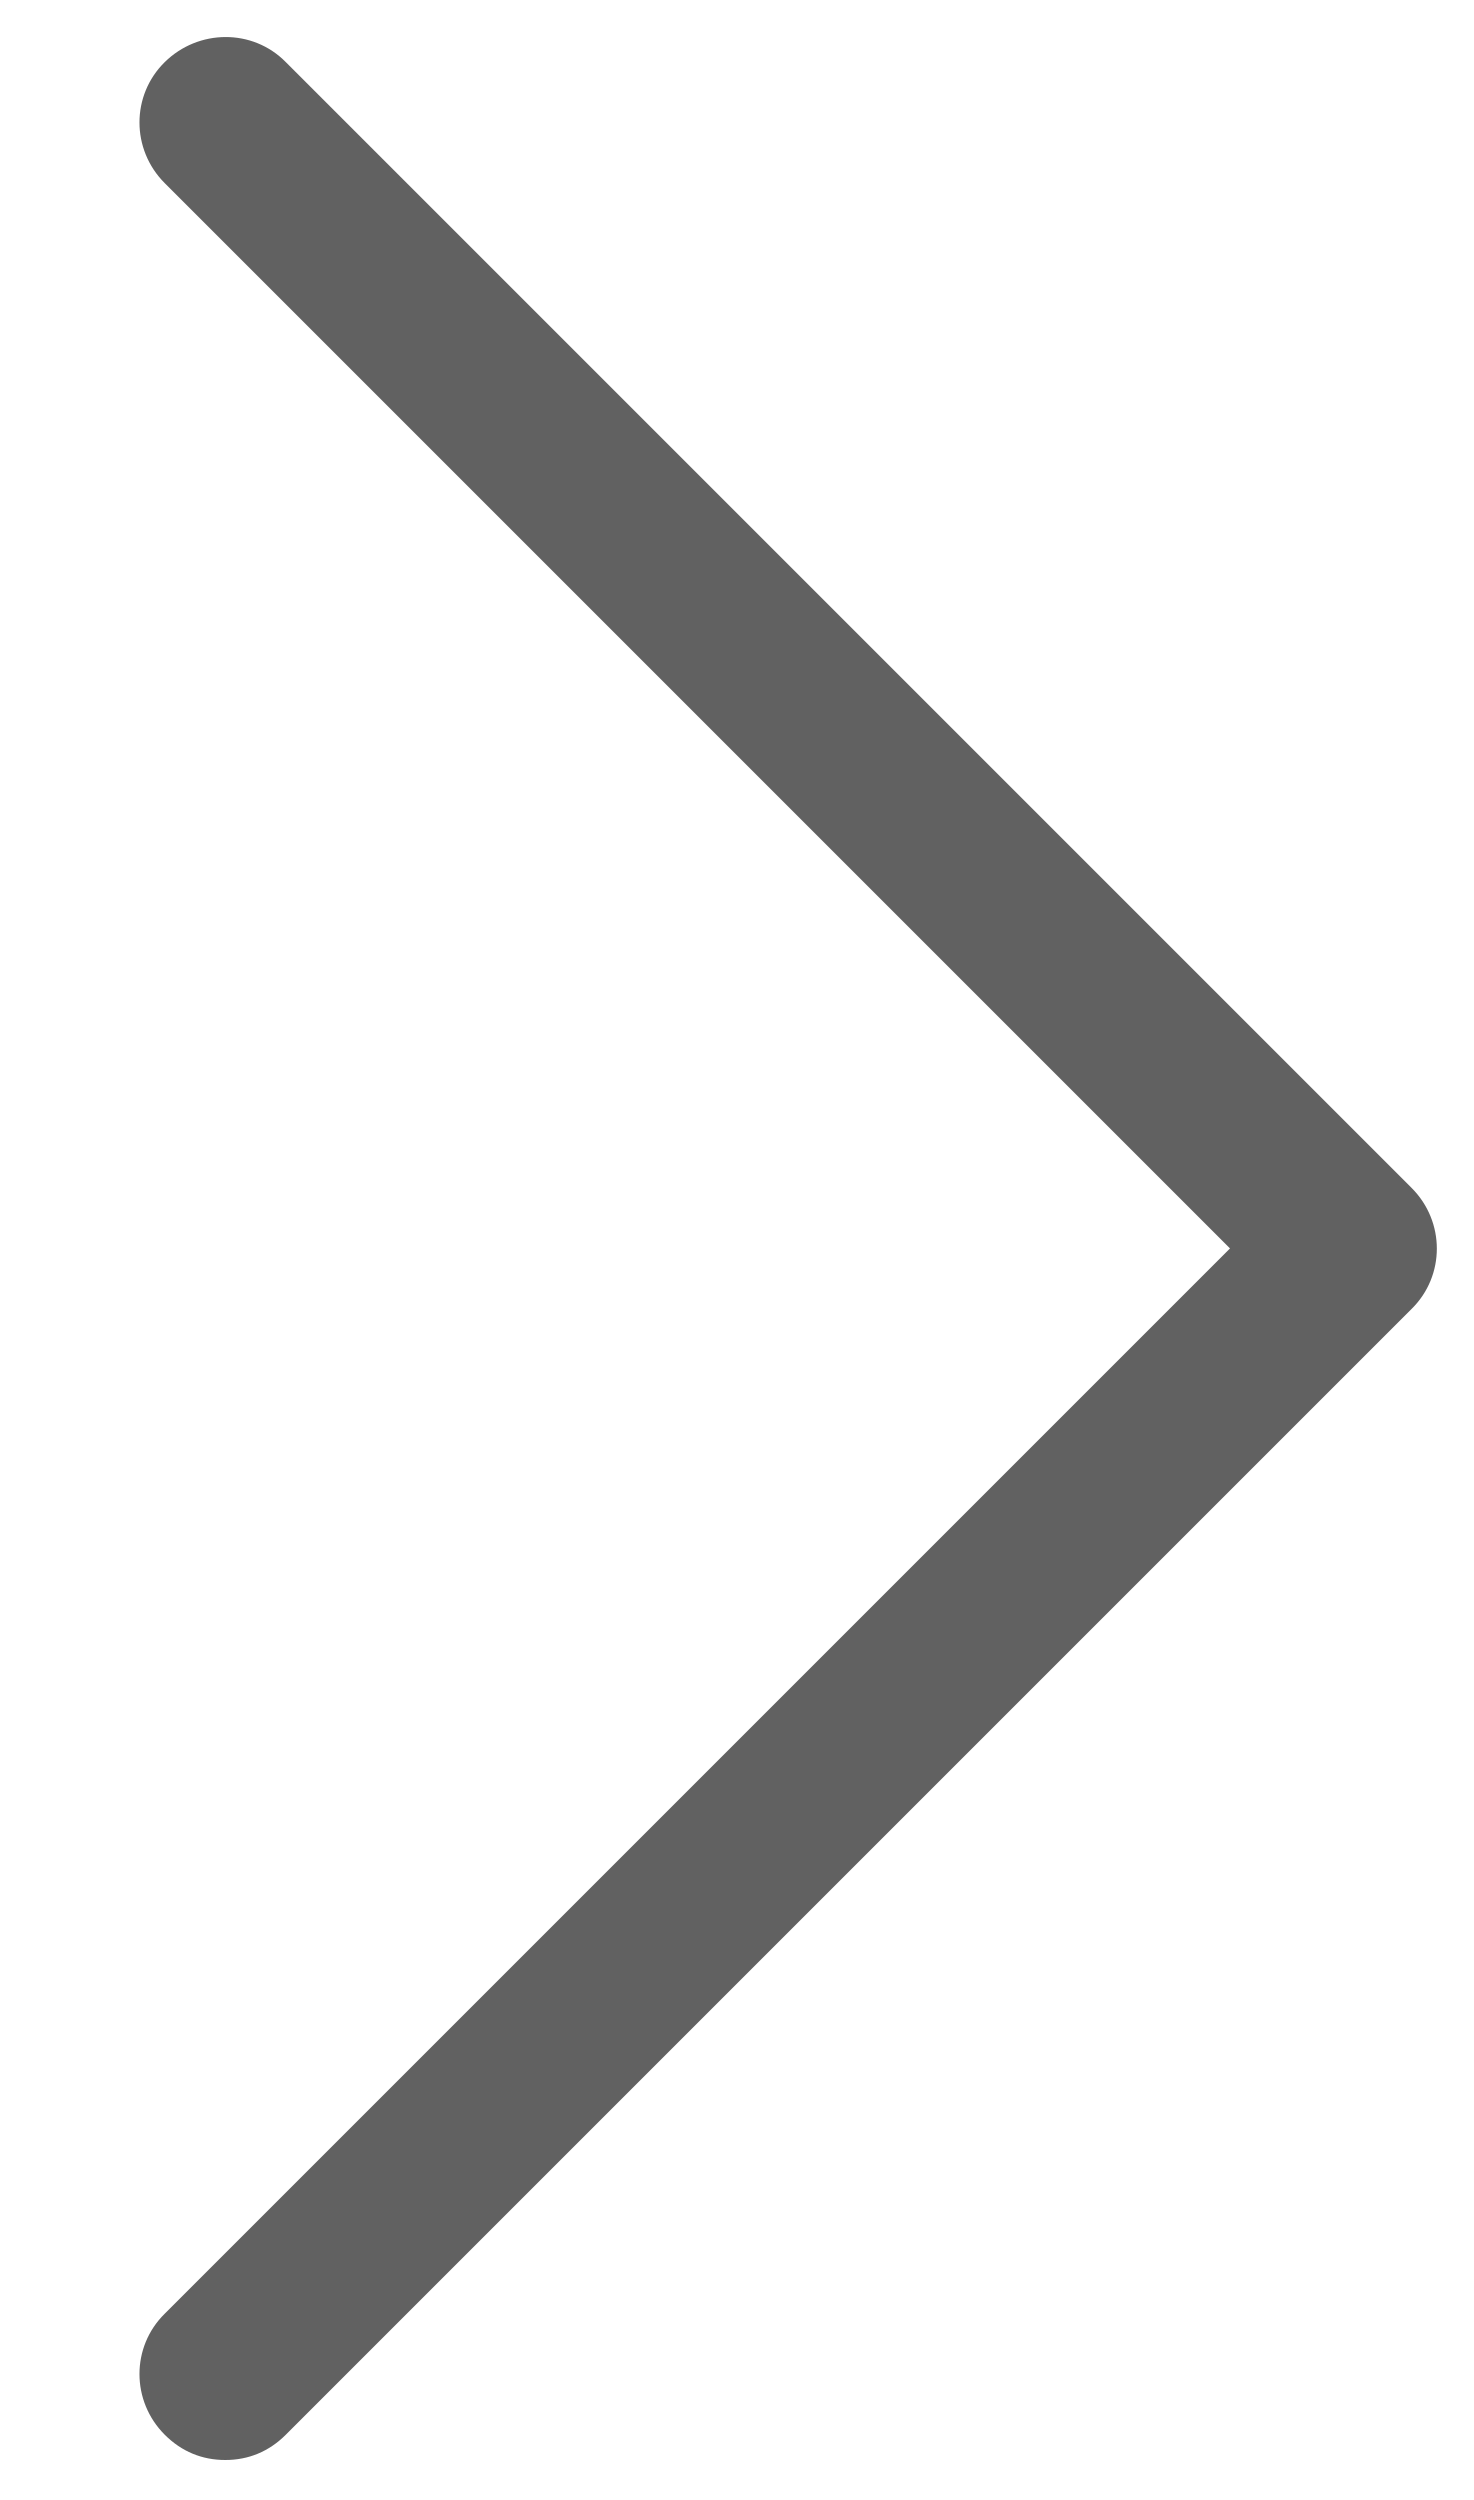
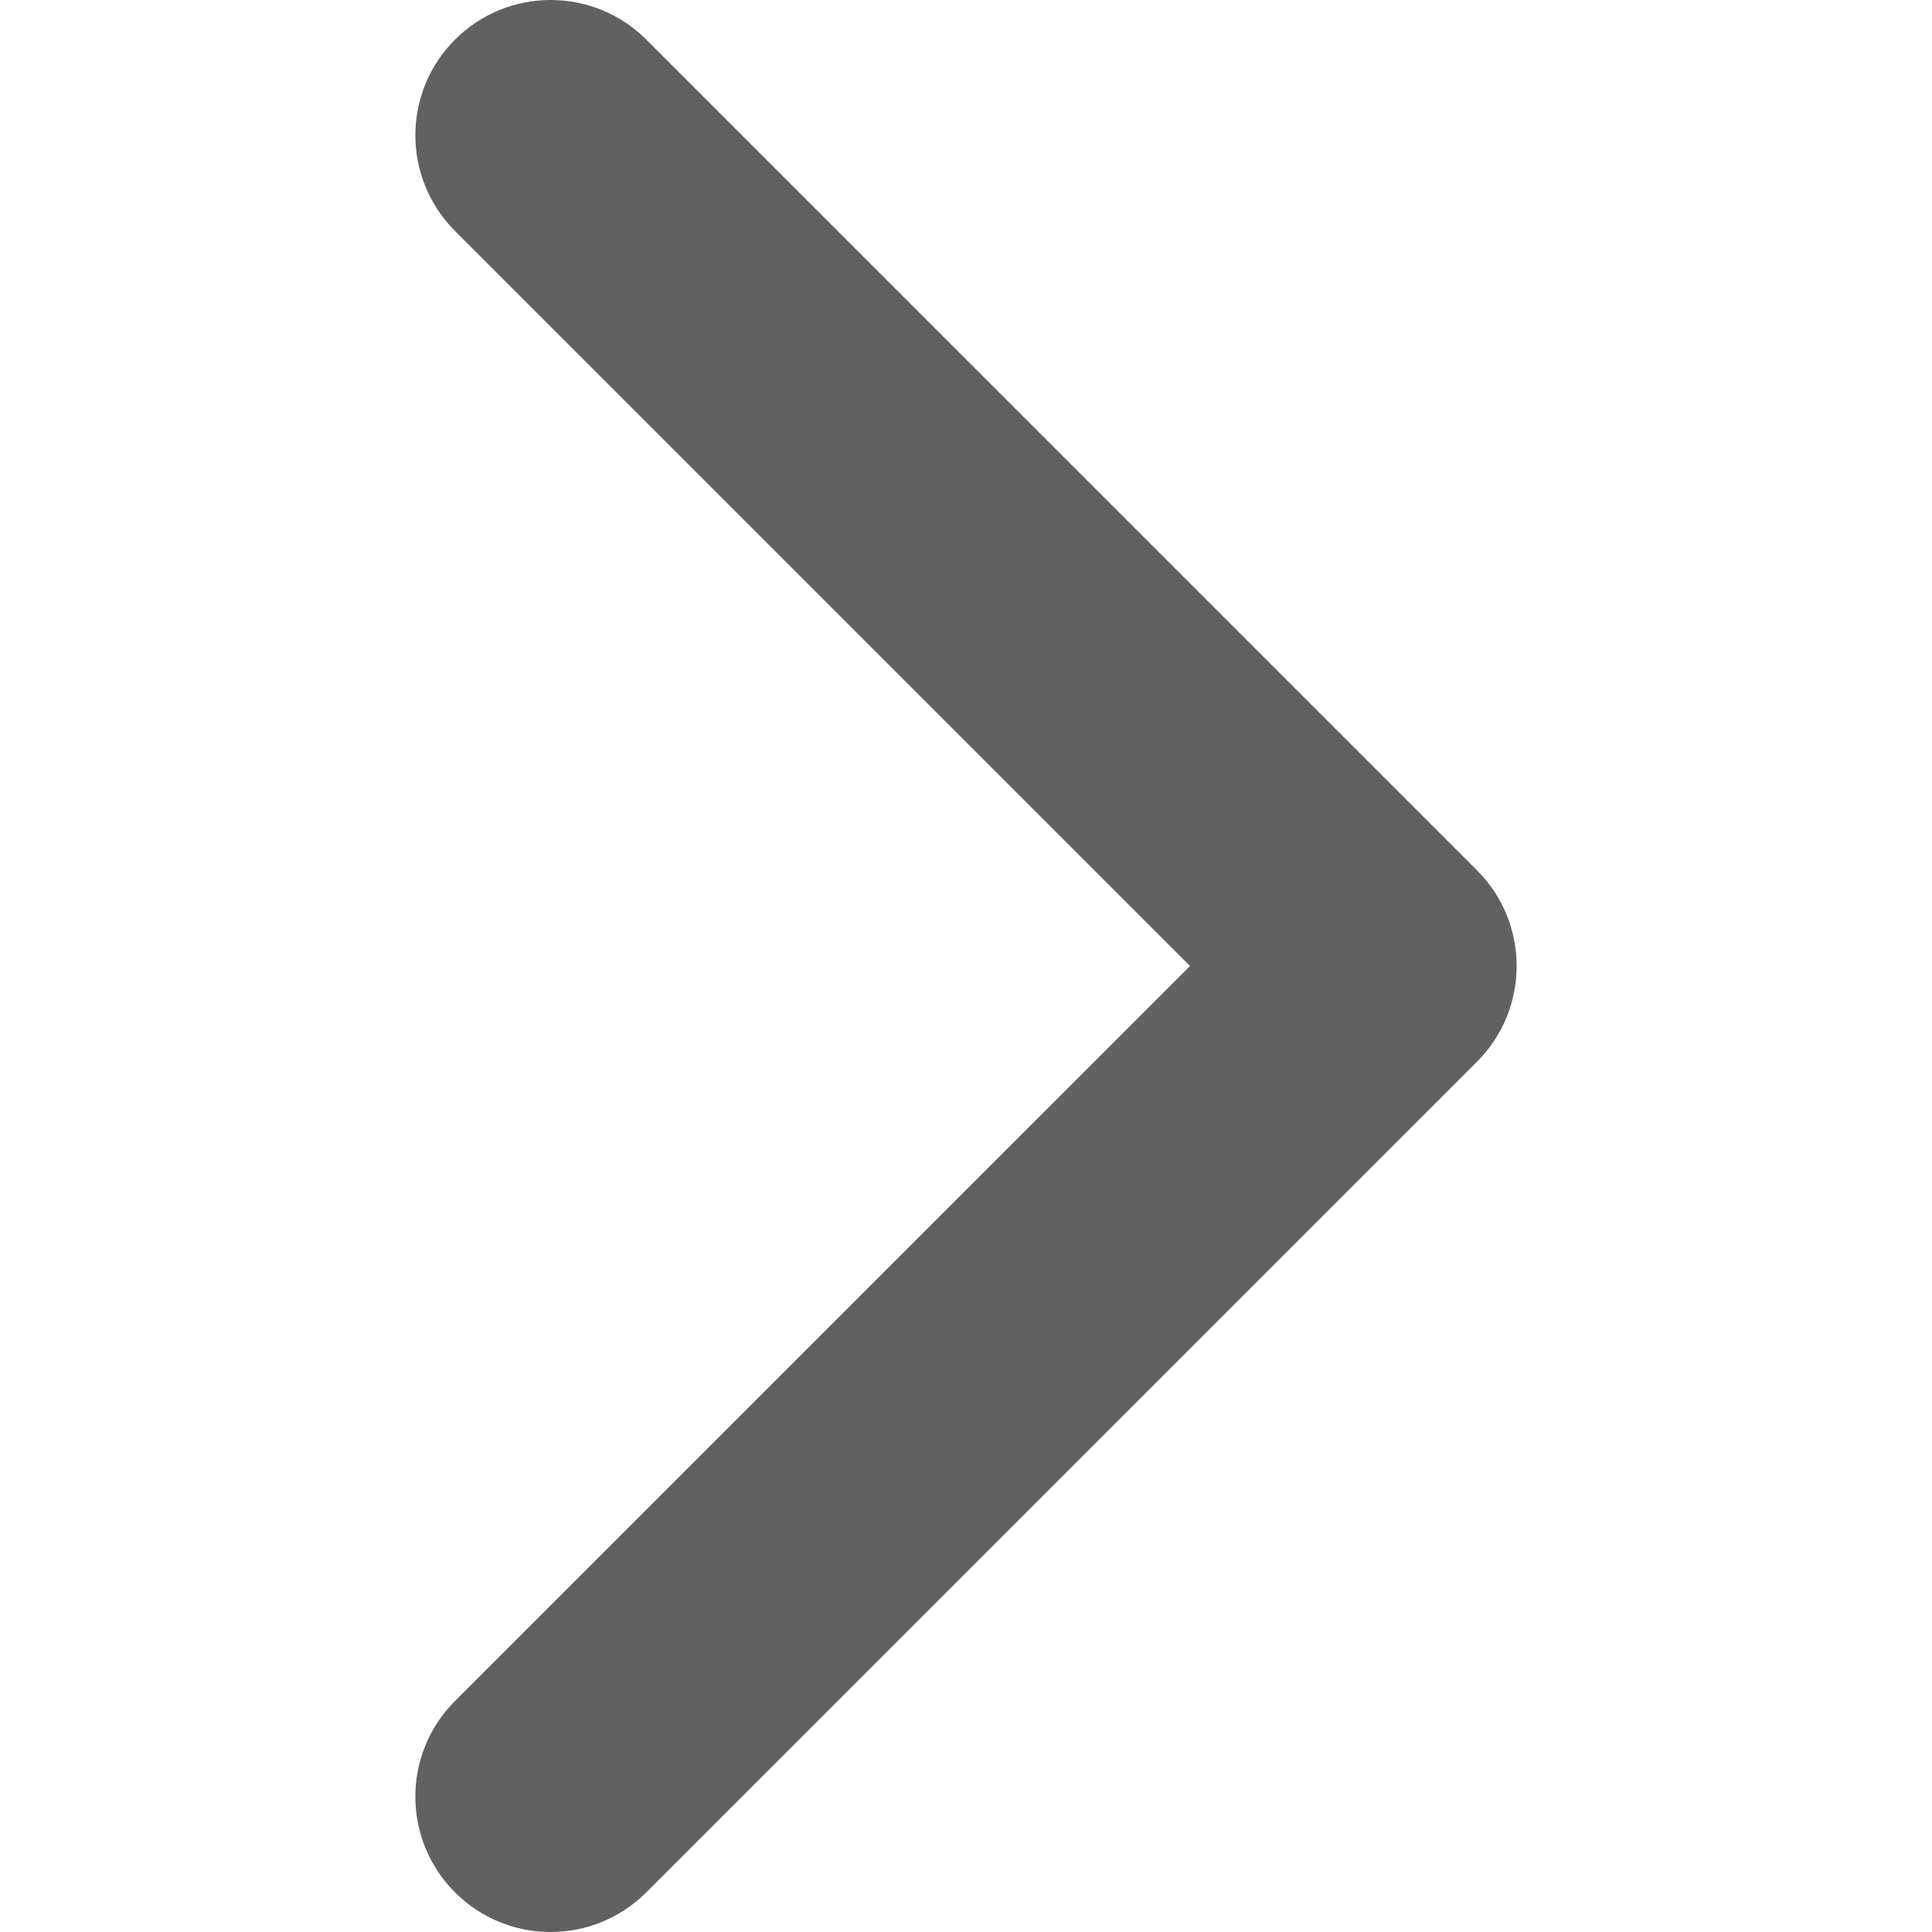
- <svg xmlns="http://www.w3.org/2000/svg" version="1.1" id="Calque_1" x="0px" y="0px" viewBox="0 0 280 475" style="enable-background:new 0 0 280 475;" xml:space="preserve">
-   <style type="text/css">
- 	.st0{fill:#616161;}
- </style>
+ <svg xmlns="http://www.w3.org/2000/svg" version="1.1" id="Capa_1" x="0px" y="0px" width="512px" height="512px" viewBox="0 0 451.846 451.847" style="enable-background:new 0 0 451.846 451.847;" xml:space="preserve">
  <g>
-     <path class="st0" d="M54.3,462.6c-3.2,3.2-7.1,4.8-11.5,4.8s-8.3-1.6-11.5-4.8c-6.4-6.4-6.4-16.7,0-23l202.4-202.4L31.3,34.8   c-6.4-6.4-6.4-16.7,0-23s16.7-6.4,23,0l213.9,213.9c6.4,6.4,6.4,16.7,0,23L54.3,462.6z" />
+     <path d="M345.441,248.292L151.154,442.573c-12.359,12.365-32.397,12.365-44.75,0c-12.354-12.354-12.354-32.391,0-44.744   L278.318,225.92L106.409,54.017c-12.354-12.359-12.354-32.394,0-44.748c12.354-12.359,32.391-12.359,44.75,0l194.287,194.284   c6.177,6.18,9.262,14.271,9.262,22.366C354.708,234.018,351.617,242.115,345.441,248.292z" fill="#616161" />
  </g>
+   <g>
+ </g>
+   <g>
+ </g>
+   <g>
+ </g>
+   <g>
+ </g>
+   <g>
+ </g>
+   <g>
+ </g>
+   <g>
+ </g>
+   <g>
+ </g>
+   <g>
+ </g>
+   <g>
+ </g>
+   <g>
+ </g>
+   <g>
+ </g>
+   <g>
+ </g>
+   <g>
+ </g>
+   <g>
+ </g>
</svg>
